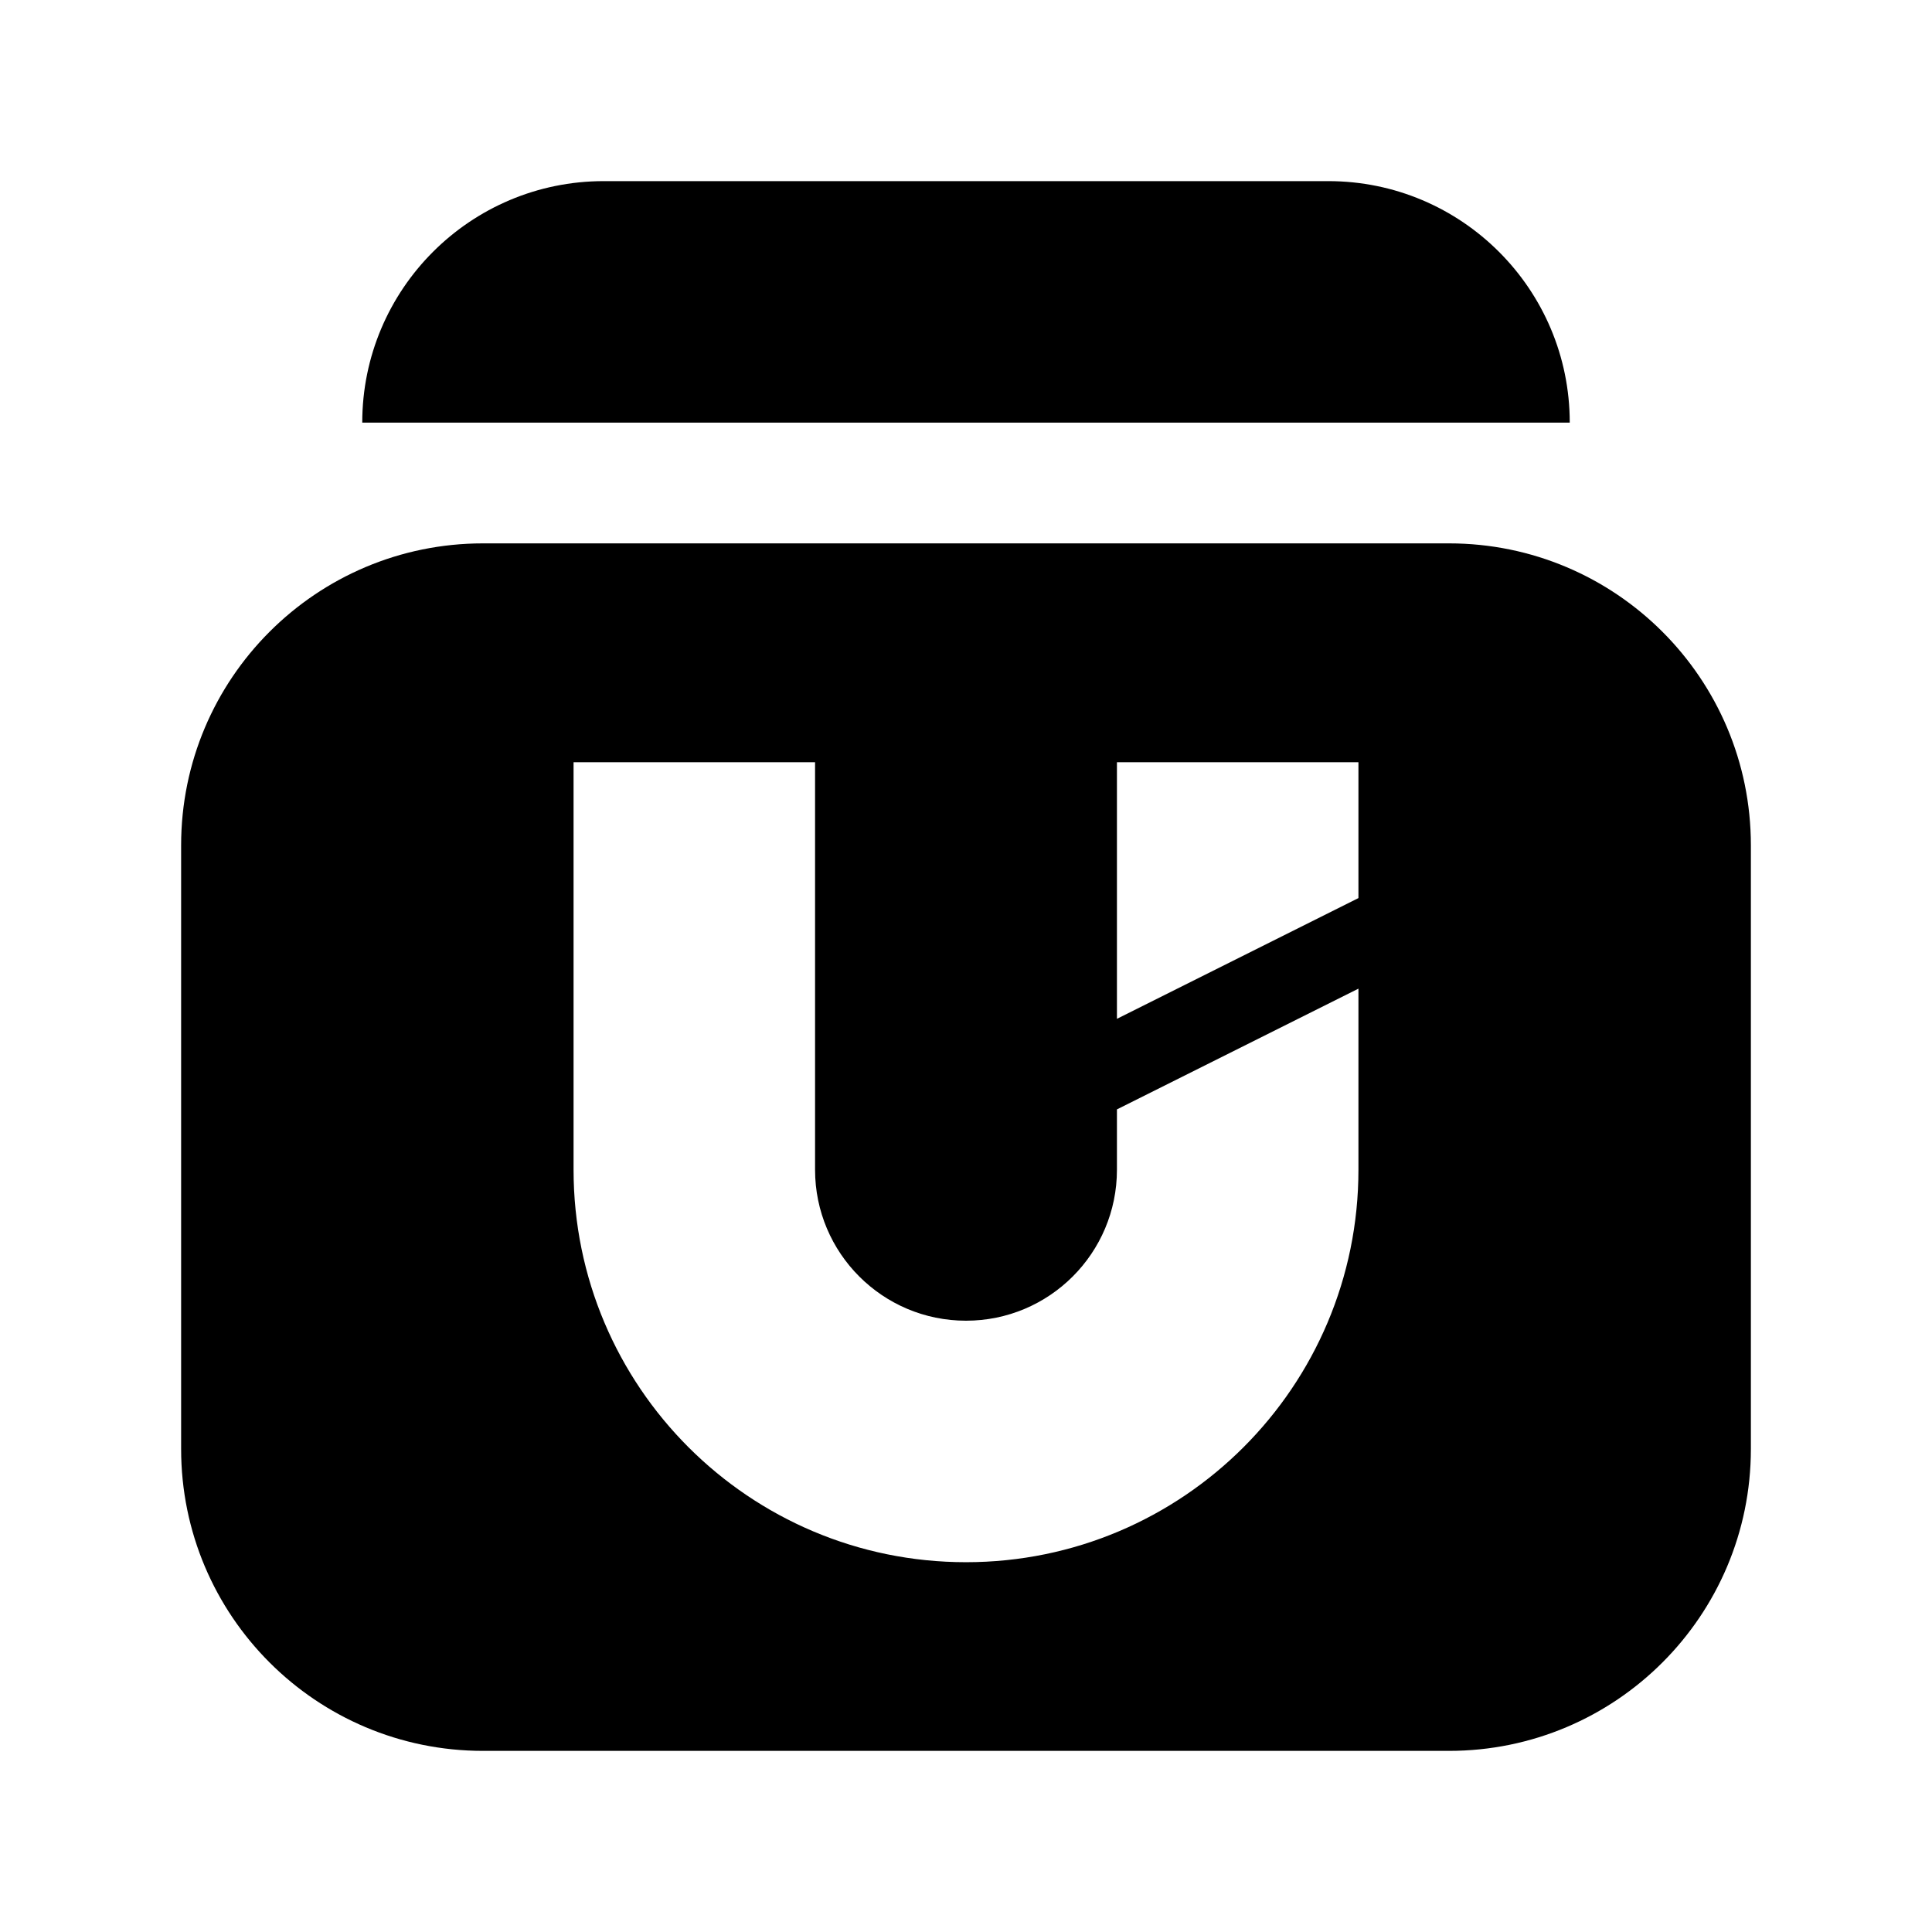
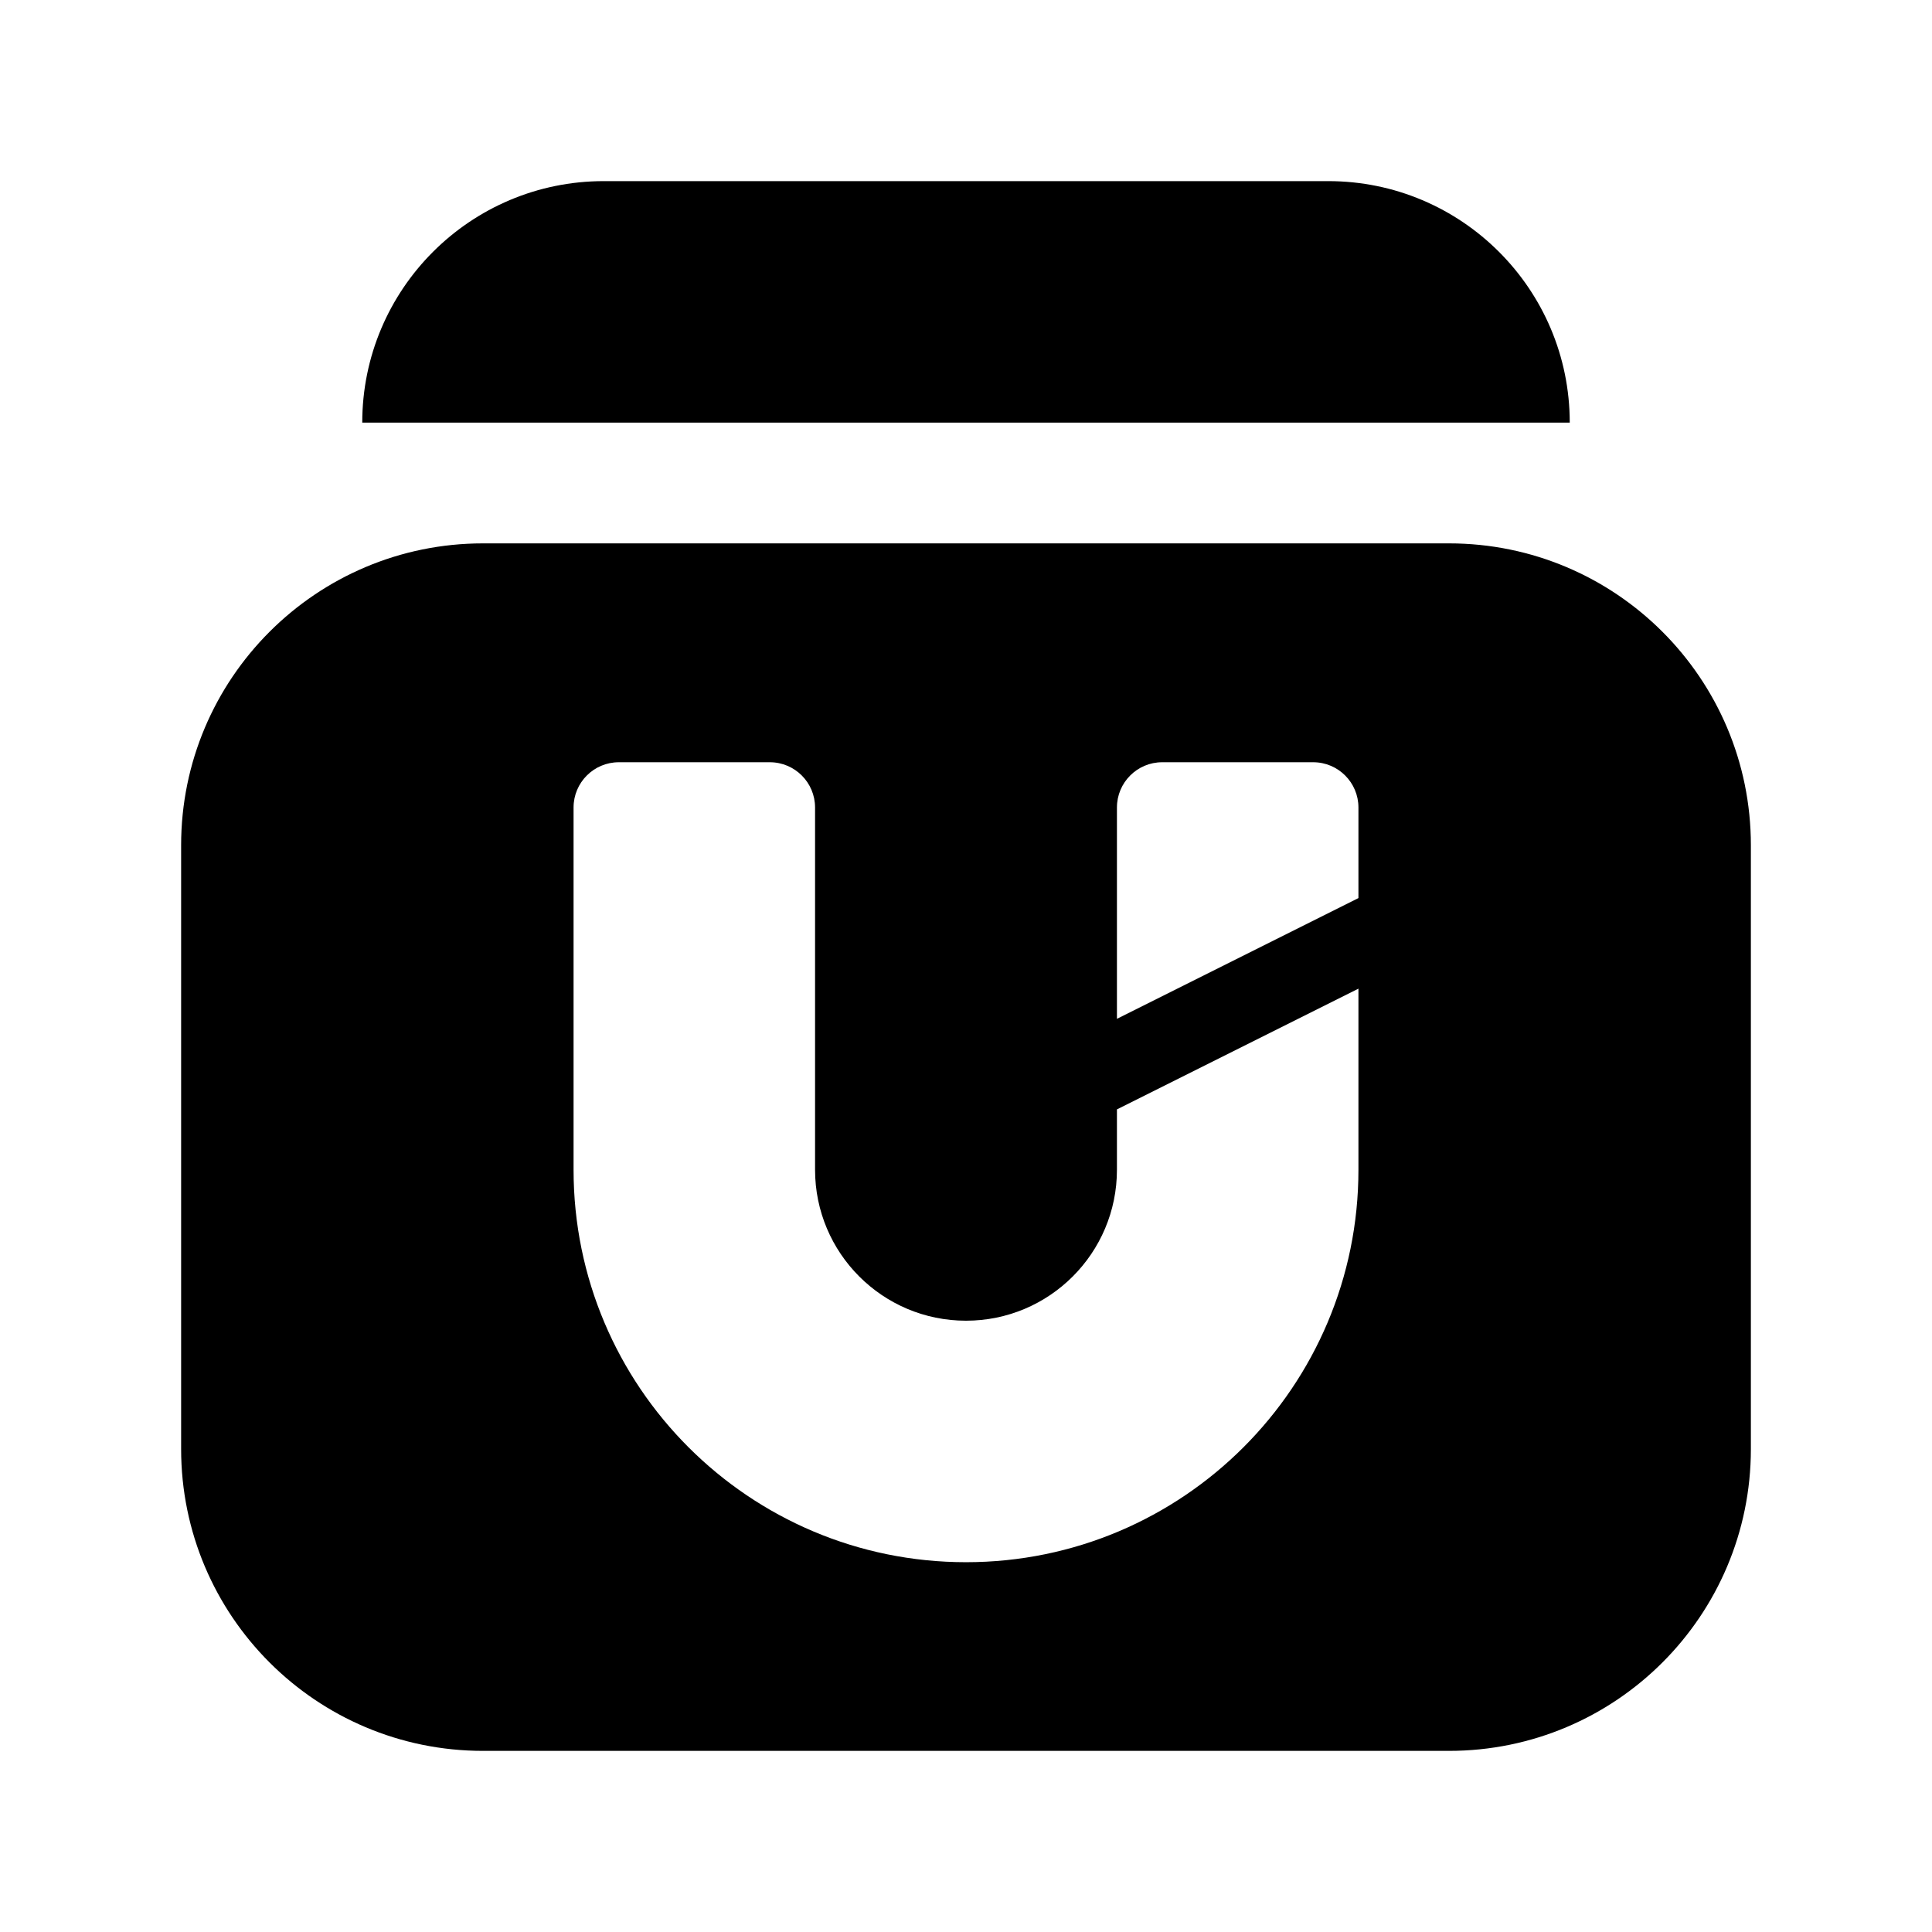
<svg xmlns="http://www.w3.org/2000/svg" viewBox="0 0 32 32">
-   <path fill="currentColor" d="M10 3H22A4 4 0 0 1 26 7H6A4 4 0 0 1 10 3ZM8 9H24A5 5 0 0 1 29 14V24A5 5 0 0 1 24 29H8A5 5 0 0 1 3 24V14A5 5 0 0 1 8 9ZM9.5 12.625V19.375A6.5 6.5 0 0 0 22.5 19.375V16.375L18.5 18.375V19.375A2.5 2.5 0 0 1 13.5 19.375V12.625ZM18.5 12.625V16.875L22.5 14.875V12.625Z" />
+   <path fill="currentColor" d="M10 3H22A4 4 0 0 1 26 7H6A4 4 0 0 1 10 3ZM8 9H24A5 5 0 0 1 29 14V24A5 5 0 0 1 24 29H8A5 5 0 0 1 3 24V14A5 5 0 0 1 8 9ZM9.5 13.375V19.375A6.5 6.5 0 0 0 22.5 19.375V16.375L18.5 18.375V19.375A2.5 2.5 0 0 1 13.5 19.375V13.375A0.75 0.75 0 0 0 12.75 12.625H10.25A0.75 0.75 0 0 0 9.5 13.375ZM18.5 13.375V16.875L22.5 14.875V13.375A0.75 0.75 0 0 0 21.75 12.625H19.25A0.75 0.75 0 0 0 18.5 13.375Z" />
</svg>
